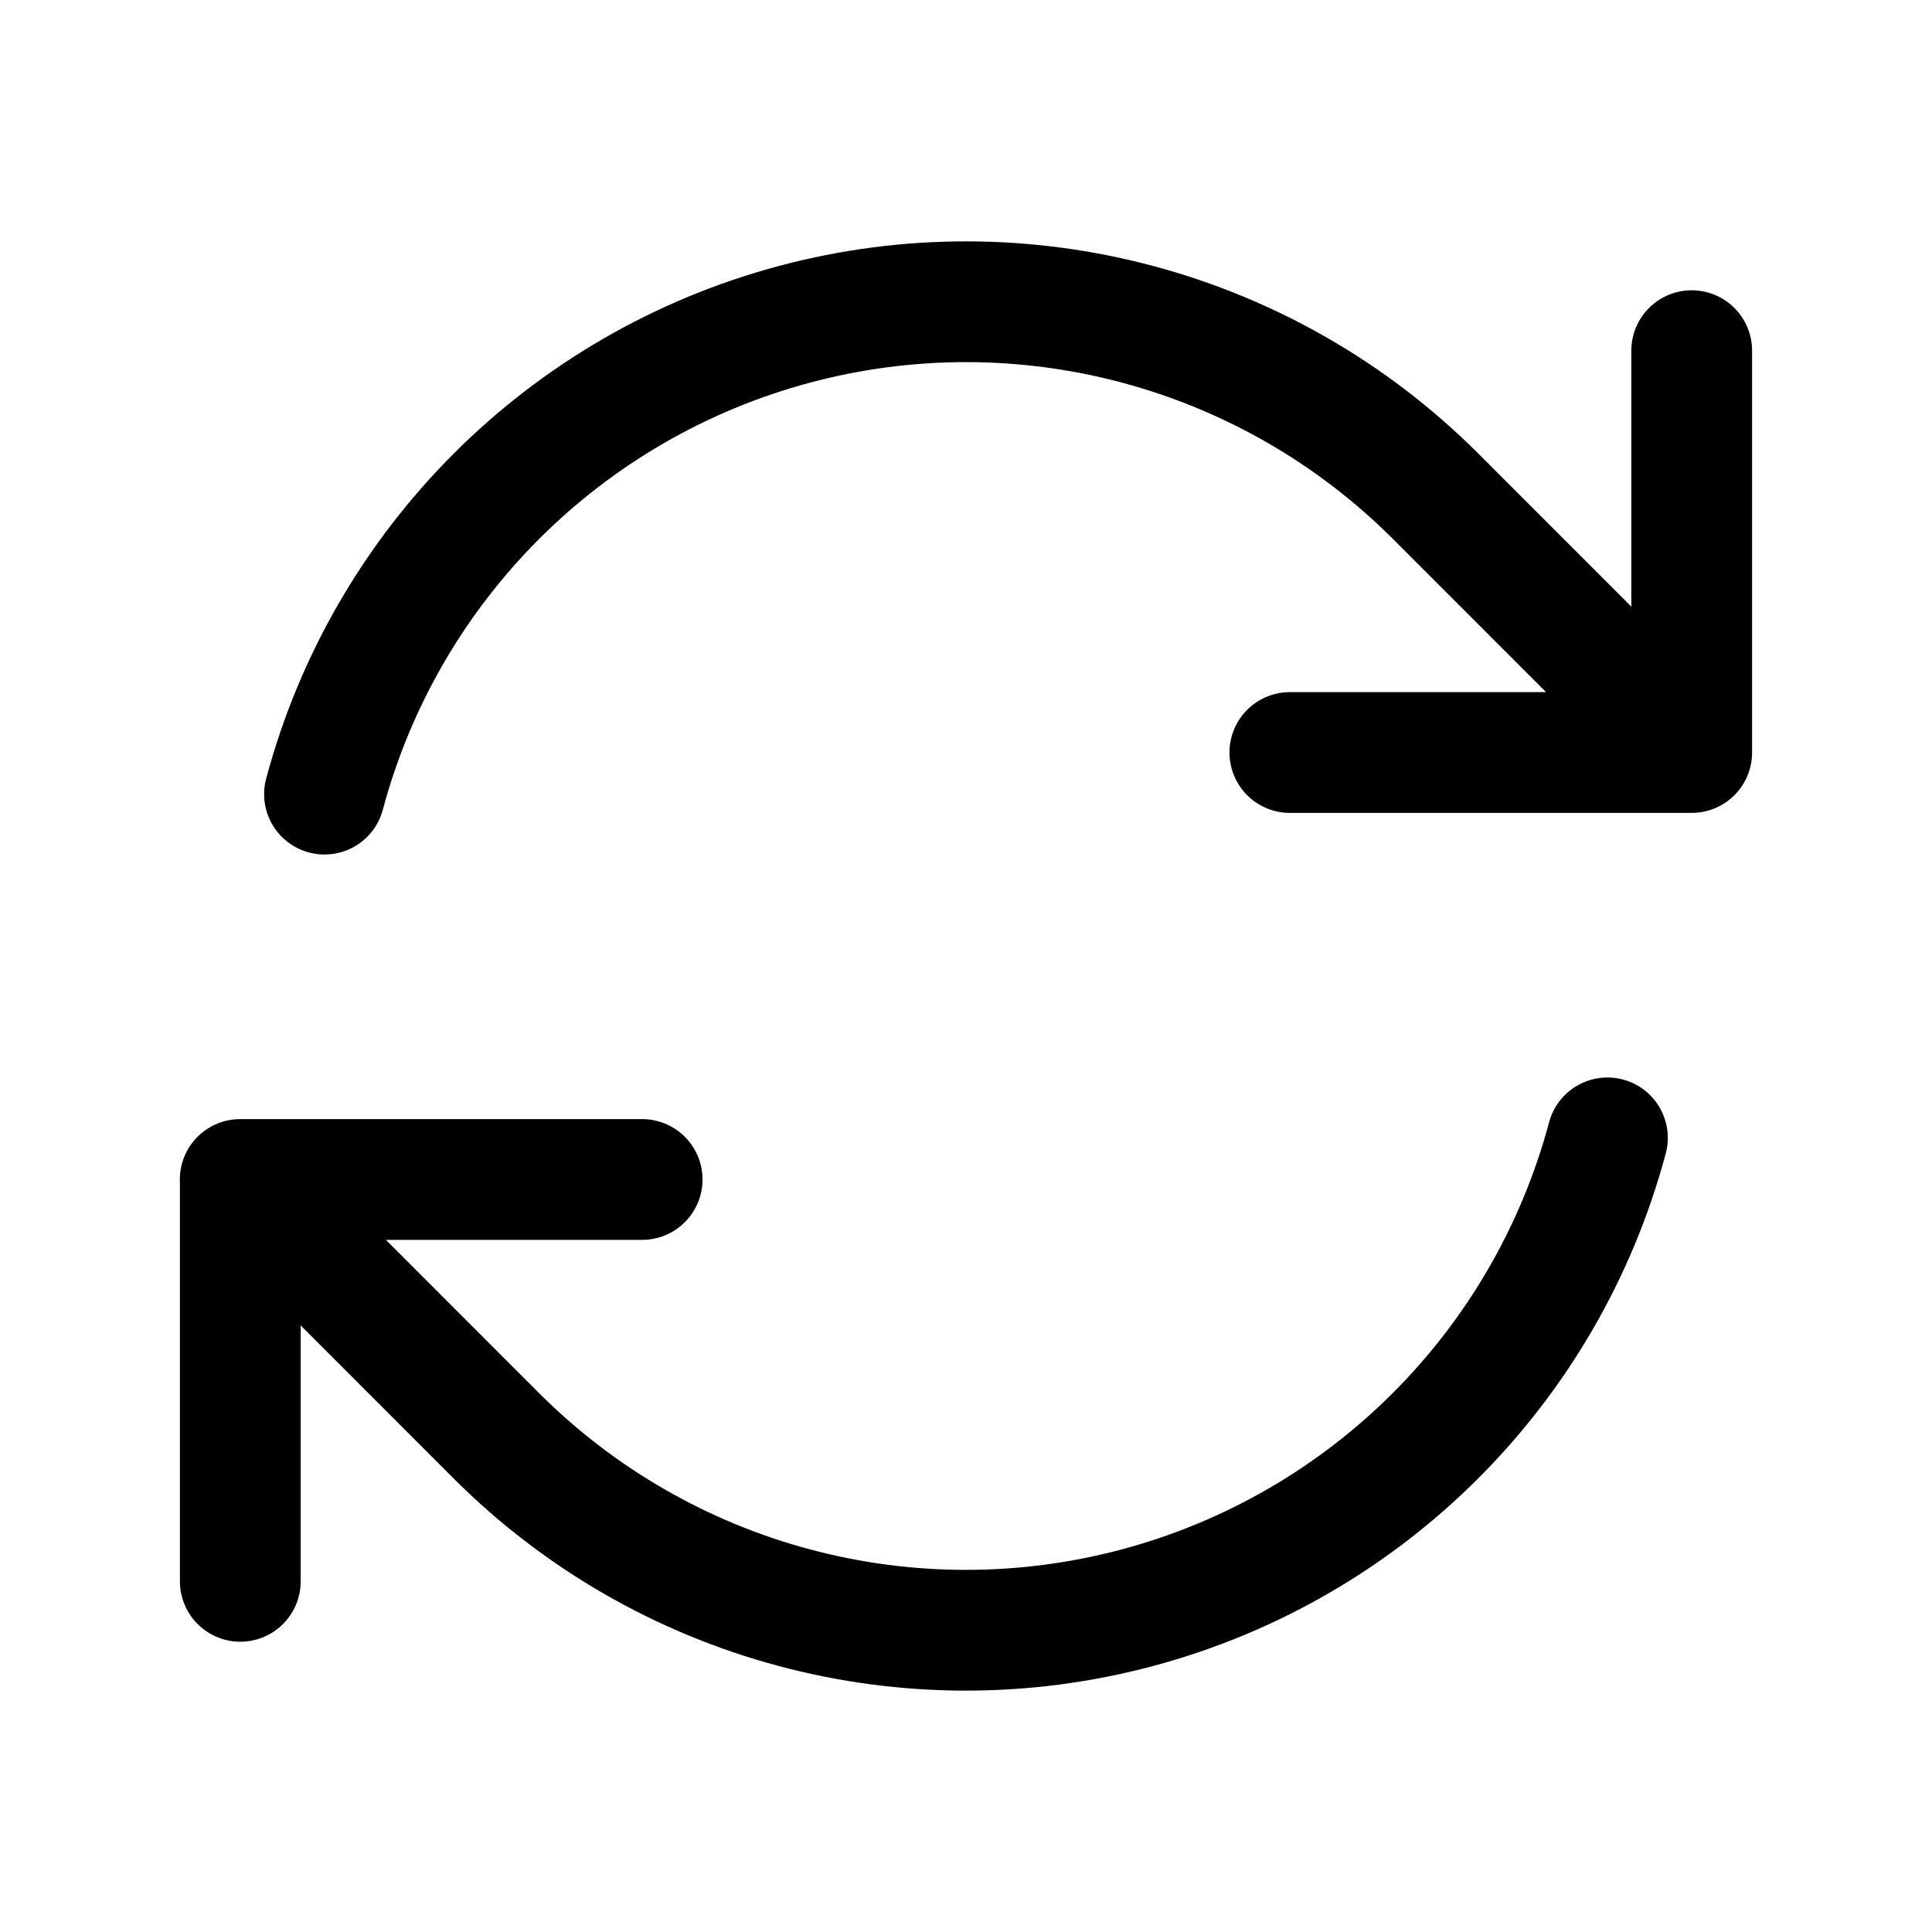
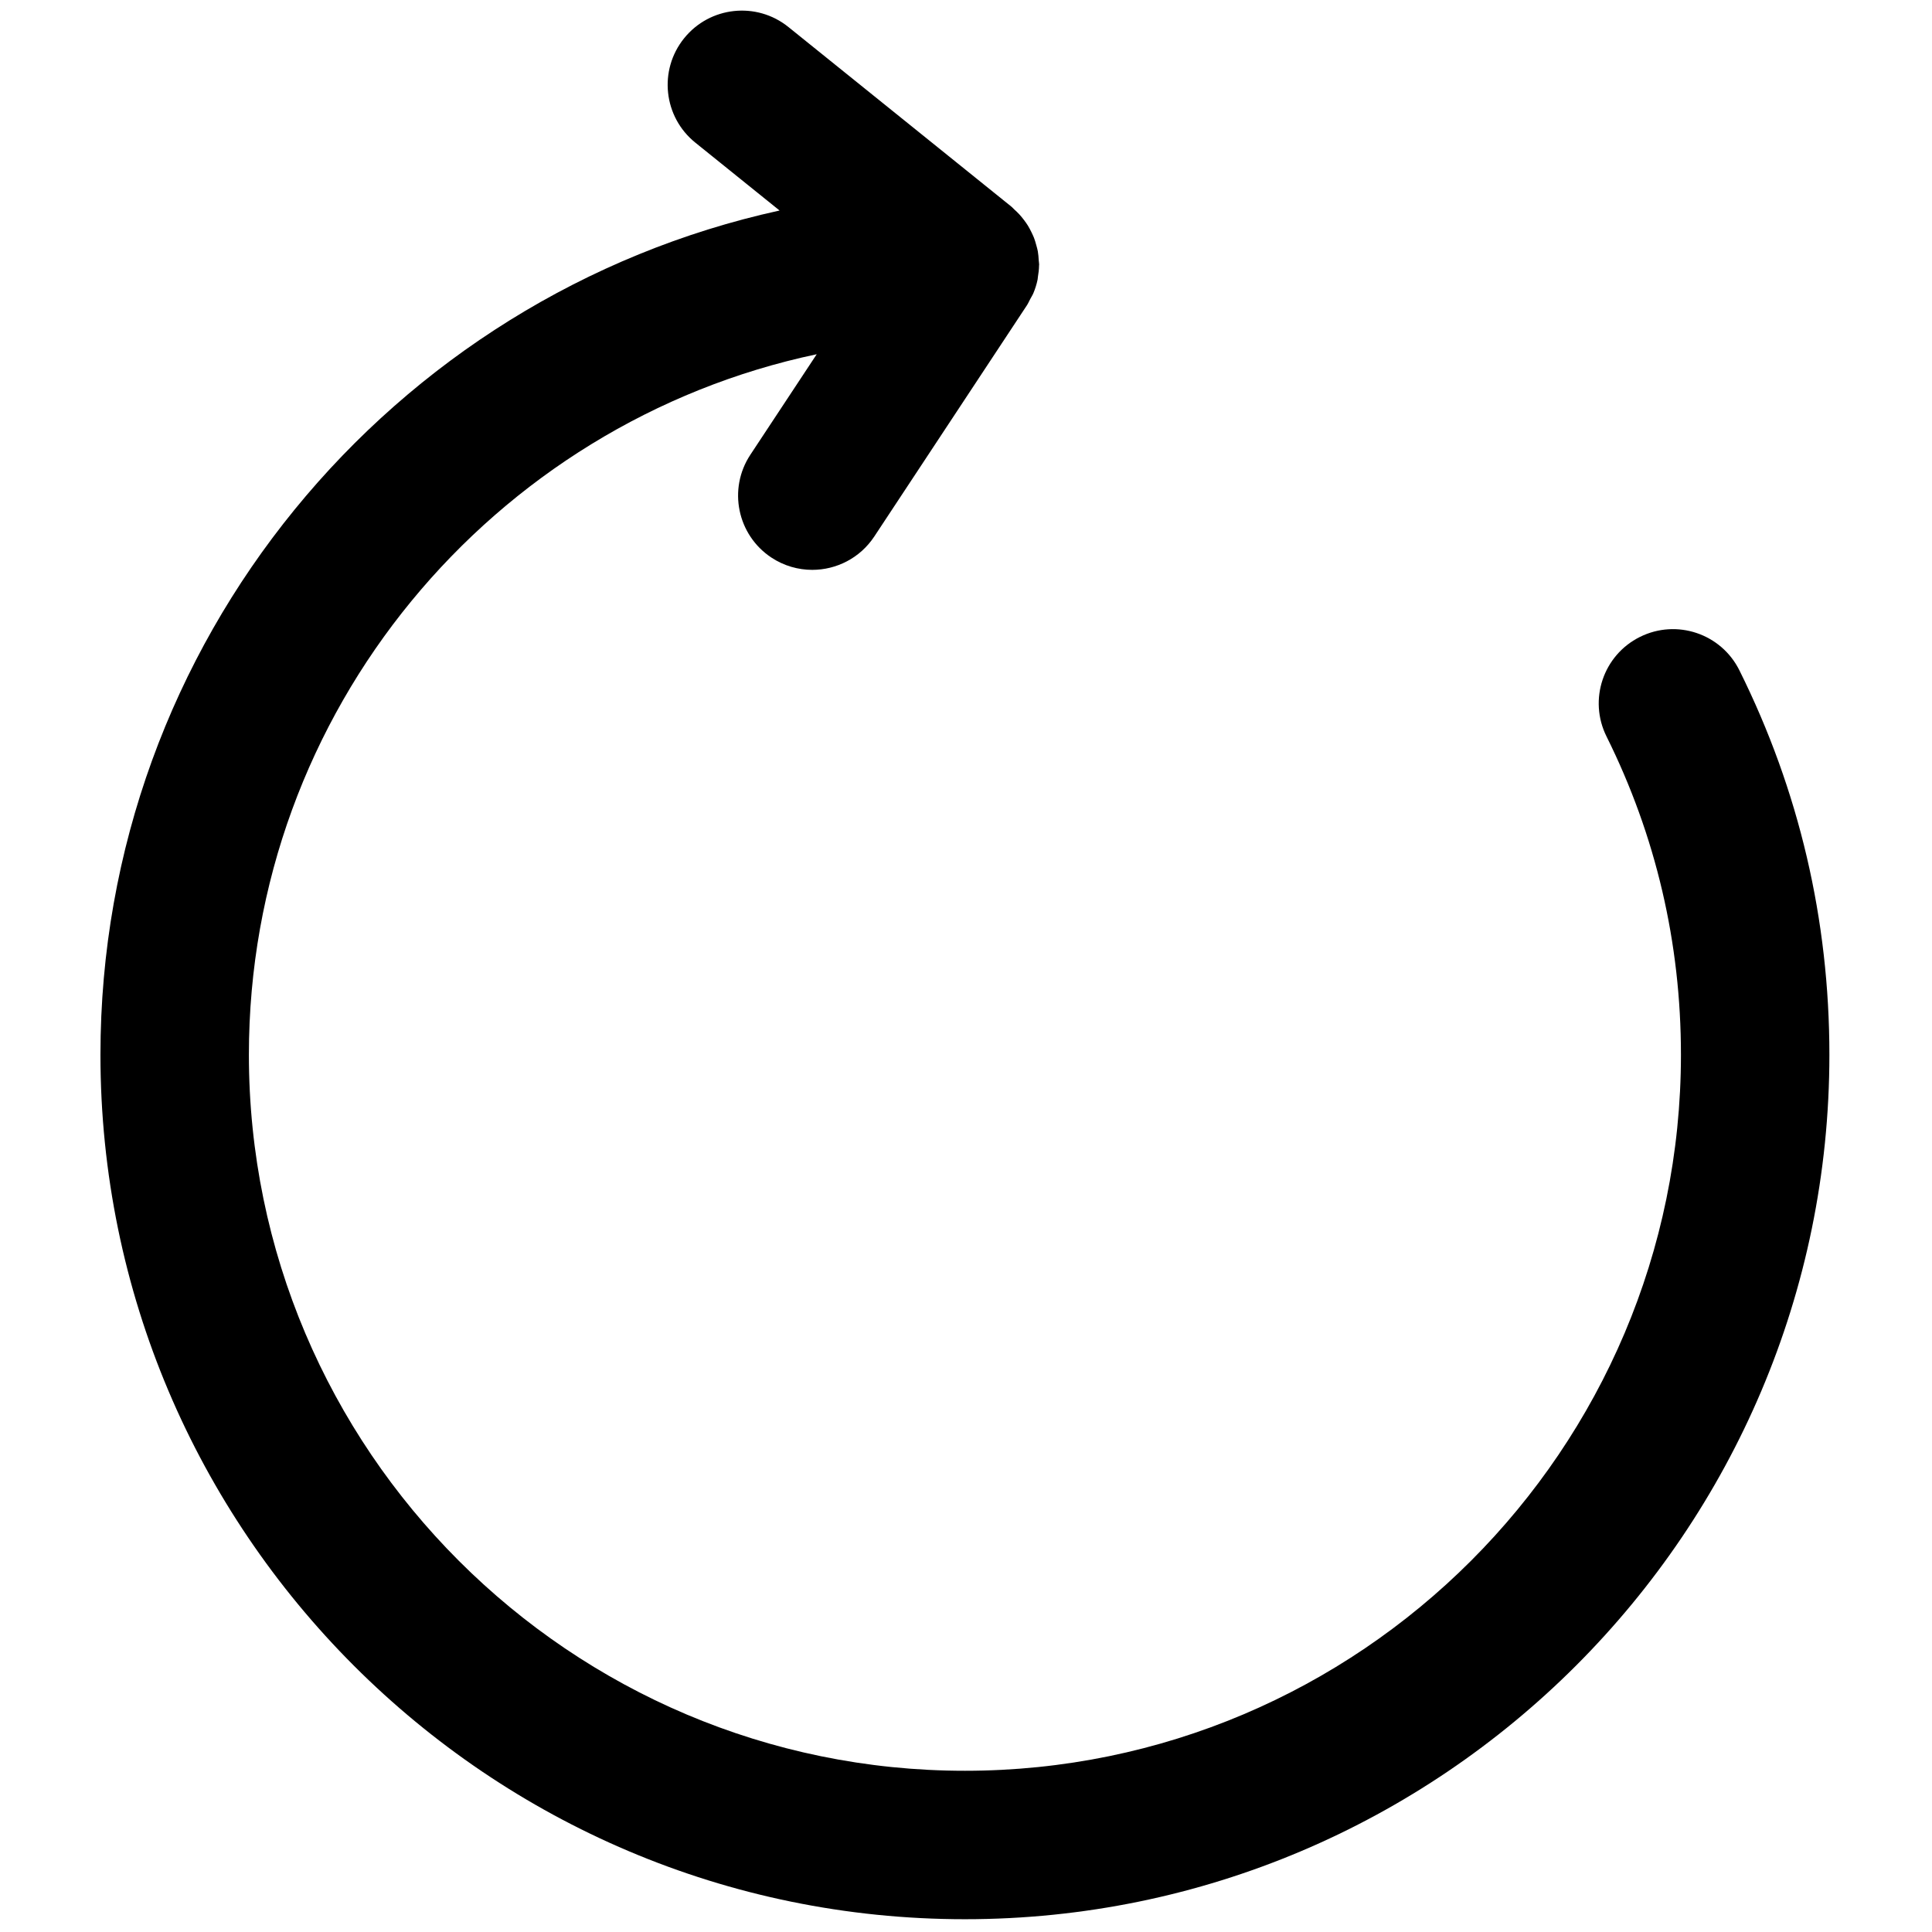
- <svg xmlns="http://www.w3.org/2000/svg" fill="none" viewBox="0 0 24 24" stroke-width="1.5" stroke="currentColor" class="size-6">
-   <path stroke-linecap="round" stroke-linejoin="round" d="M16.023 9.348h4.992v-.001M2.985 19.644v-4.992m0 0h4.992m-4.993 0 3.181 3.183a8.25 8.25 0 0 0 13.803-3.7M4.031 9.865a8.25 8.25 0 0 1 13.803-3.7l3.181 3.182m0-4.991v4.99" />
+ <svg xmlns="http://www.w3.org/2000/svg" version="1.1" width="256" height="256" viewBox="0 0 256 256" xml:space="preserve">
+   <defs>
+ </defs>
+   <g style="stroke: none; stroke-width: 0; stroke-dasharray: none; stroke-linecap: butt; stroke-linejoin: miter; stroke-miterlimit: 10; fill: none; fill-rule: nonzero; opacity: 1;" transform="translate(1.406593 1.406593) scale(2.81 2.81)">
+     <path d="M 81.521 31.109 c -0.86 -1.73 -2.959 -2.438 -4.692 -1.575 c -1.73 0.86 -2.436 2.961 -1.575 4.692 c 2.329 4.685 3.51 9.734 3.51 15.01 C 78.764 67.854 63.617 83 45 83 S 11.236 67.854 11.236 49.236 c 0 -16.222 11.501 -29.805 26.776 -33.033 l -3.129 4.739 c -1.065 1.613 -0.62 3.784 0.992 4.85 c 0.594 0.392 1.264 0.579 1.926 0.579 c 1.136 0 2.251 -0.553 2.924 -1.571 l 7.176 -10.87 c 0.001 -0.001 0.001 -0.002 0.002 -0.003 l 0.018 -0.027 c 0.063 -0.096 0.106 -0.199 0.159 -0.299 c 0.049 -0.093 0.108 -0.181 0.149 -0.279 c 0.087 -0.207 0.152 -0.419 0.197 -0.634 c 0.009 -0.041 0.008 -0.085 0.015 -0.126 c 0.031 -0.182 0.053 -0.364 0.055 -0.547 c 0 -0.014 0.004 -0.028 0.004 -0.042 c 0 -0.066 -0.016 -0.128 -0.019 -0.193 c -0.008 -0.145 -0.018 -0.288 -0.043 -0.431 c -0.018 -0.097 -0.045 -0.189 -0.071 -0.283 c -0.032 -0.118 -0.065 -0.236 -0.109 -0.35 c -0.037 -0.095 -0.081 -0.185 -0.125 -0.276 c -0.052 -0.107 -0.107 -0.211 -0.17 -0.313 c -0.054 -0.087 -0.114 -0.168 -0.175 -0.25 c -0.07 -0.093 -0.143 -0.183 -0.223 -0.27 c -0.074 -0.08 -0.153 -0.155 -0.234 -0.228 c -0.047 -0.042 -0.085 -0.092 -0.135 -0.132 L 36.679 0.775 c -1.503 -1.213 -3.708 -0.977 -4.921 0.53 c -1.213 1.505 -0.976 3.709 0.53 4.921 l 3.972 3.2 C 17.97 13.438 4.236 29.759 4.236 49.236 C 4.236 71.714 22.522 90 45 90 s 40.764 -18.286 40.764 -40.764 C 85.764 42.87 84.337 36.772 81.521 31.109 z" style="stroke: none; stroke-width: 1; stroke-dasharray: none; stroke-linecap: butt; stroke-linejoin: miter; stroke-miterlimit: 10; fill: rgb(0,0,0); fill-rule: nonzero; opacity: 1;" transform=" matrix(1 0 0 1 0 0) " stroke-linecap="round" />
+   </g>
</svg>
